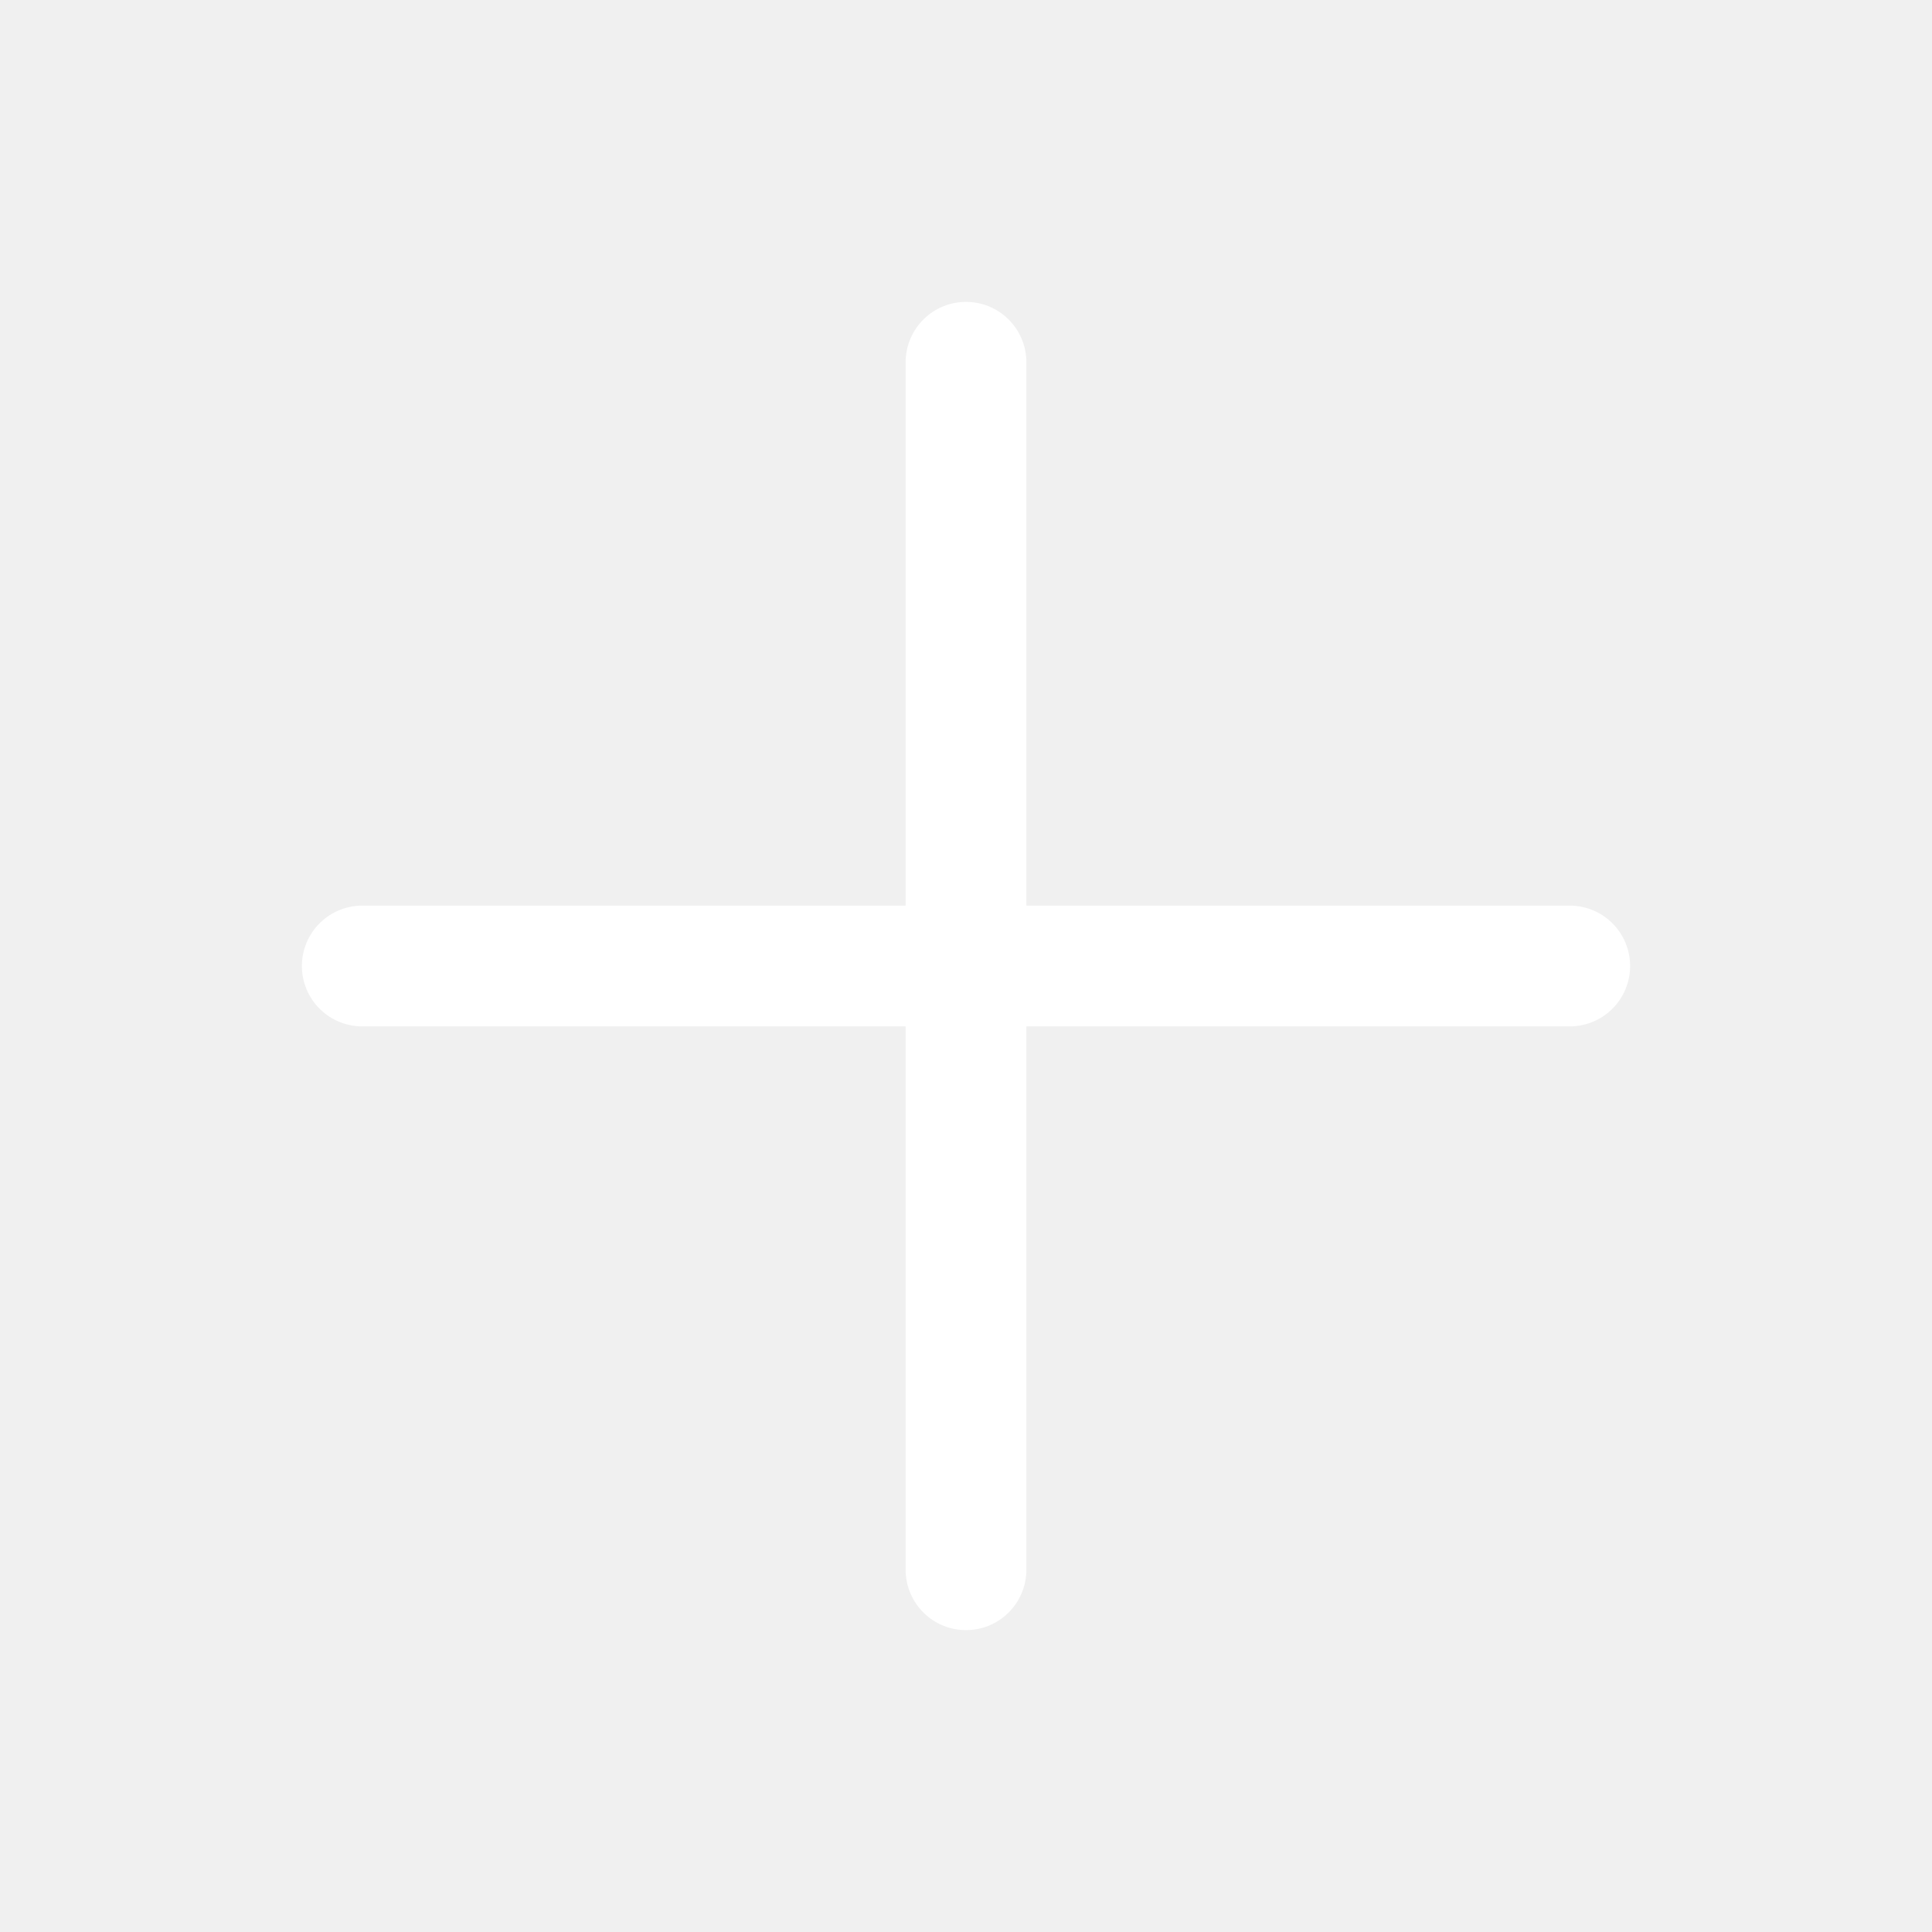
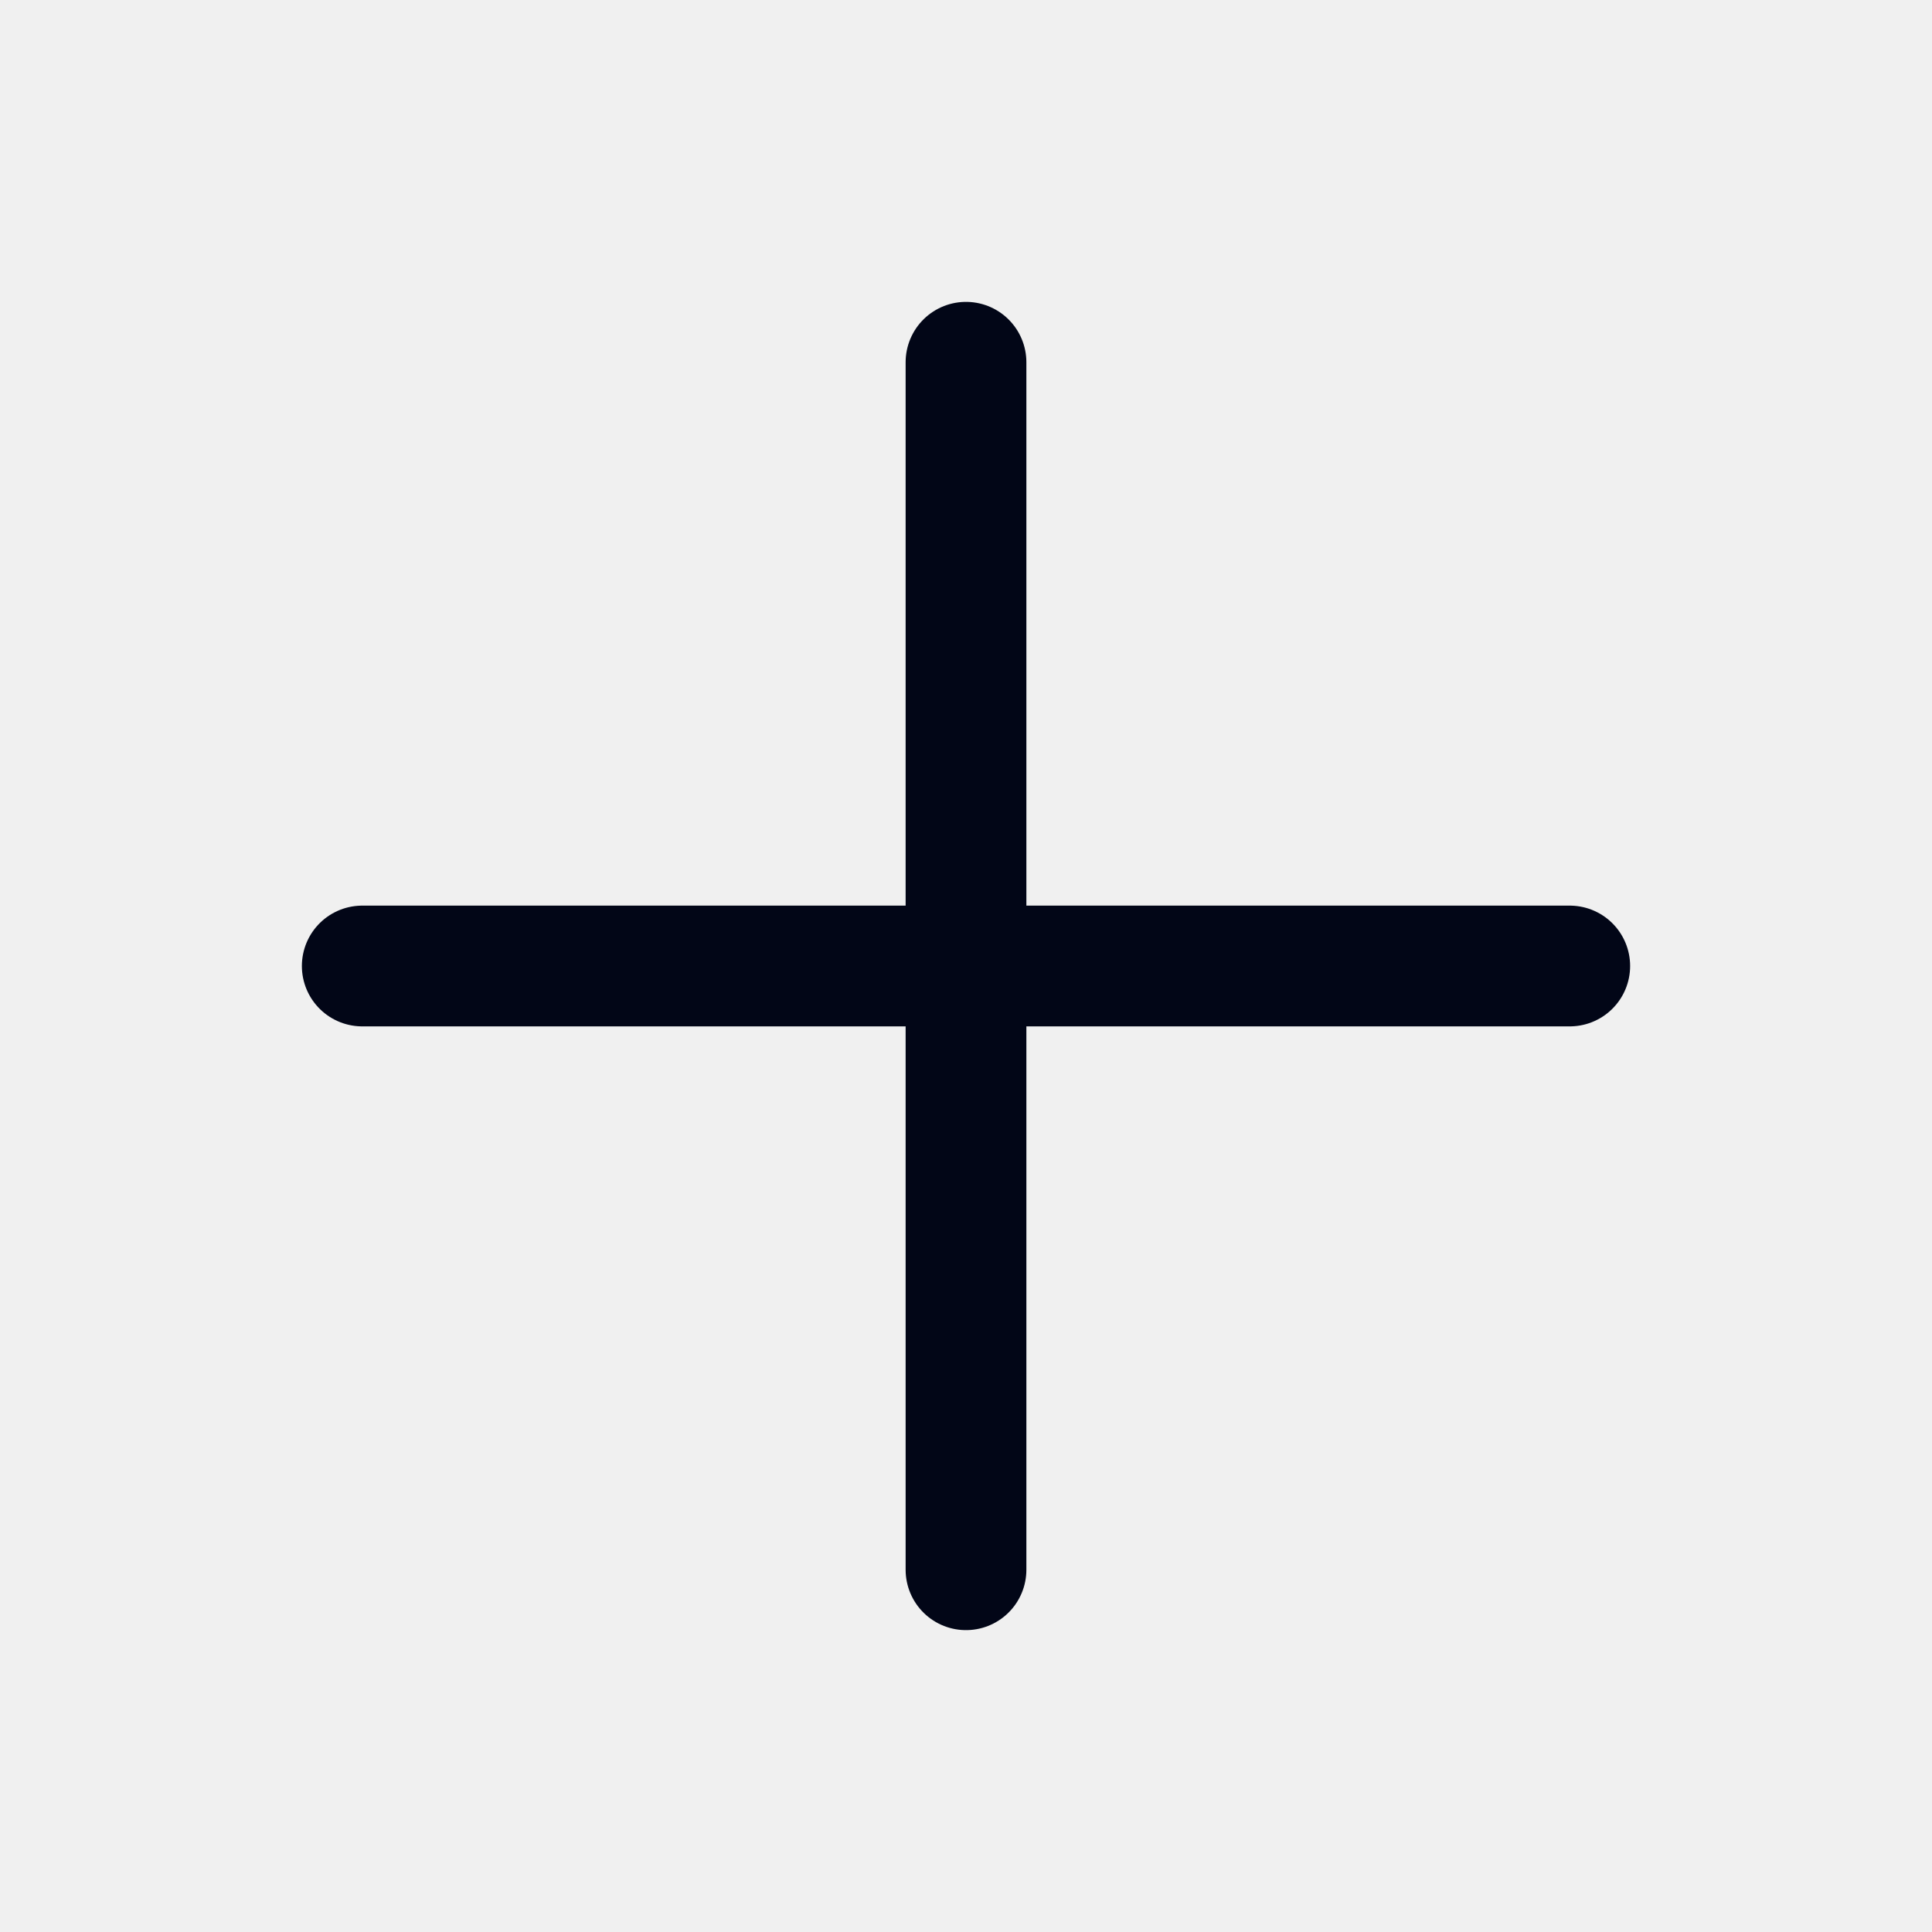
- <svg xmlns="http://www.w3.org/2000/svg" fill="none" viewBox="0 0 24 24" stroke-width="1.5" stroke="white" class="size-6">
+ <svg xmlns="http://www.w3.org/2000/svg" fill="none" viewBox="0 0 24 24" stroke-width="1.5" stroke="#020617" class="size-6">
  <path stroke-linecap="round" stroke-linejoin="round" d="M12 4.5v15m7.5-7.5h-15" />
</svg>
